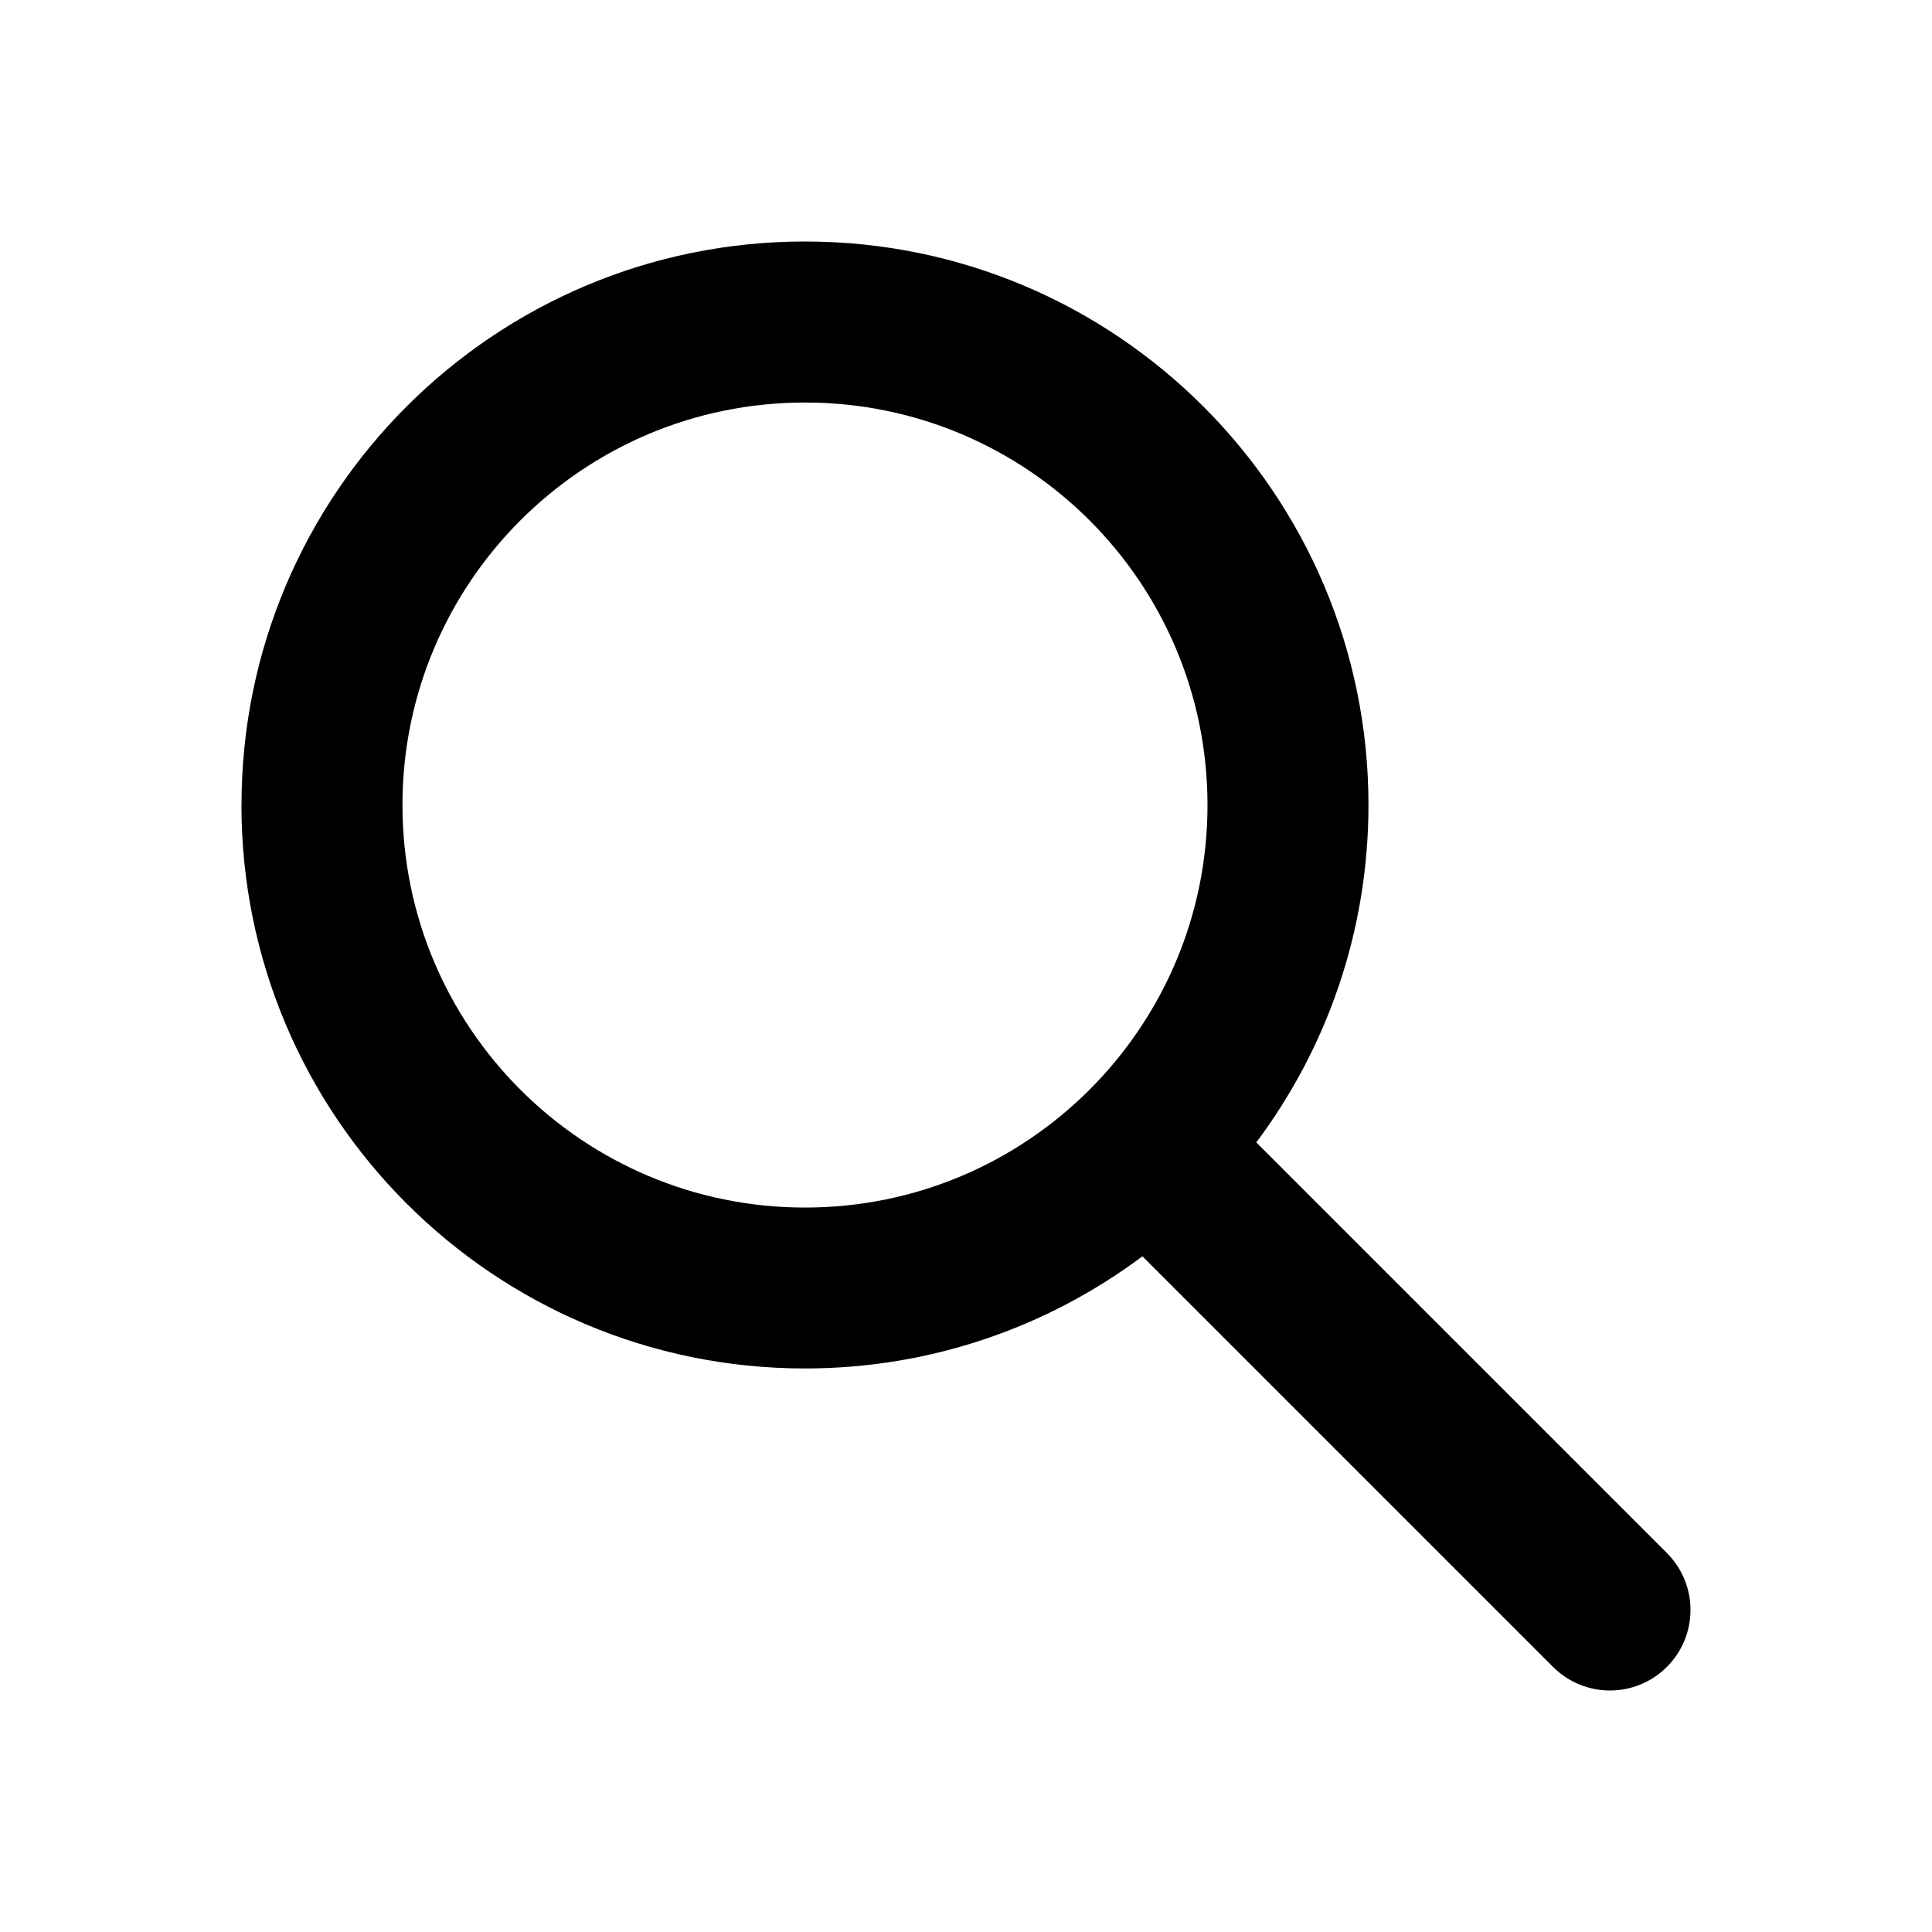
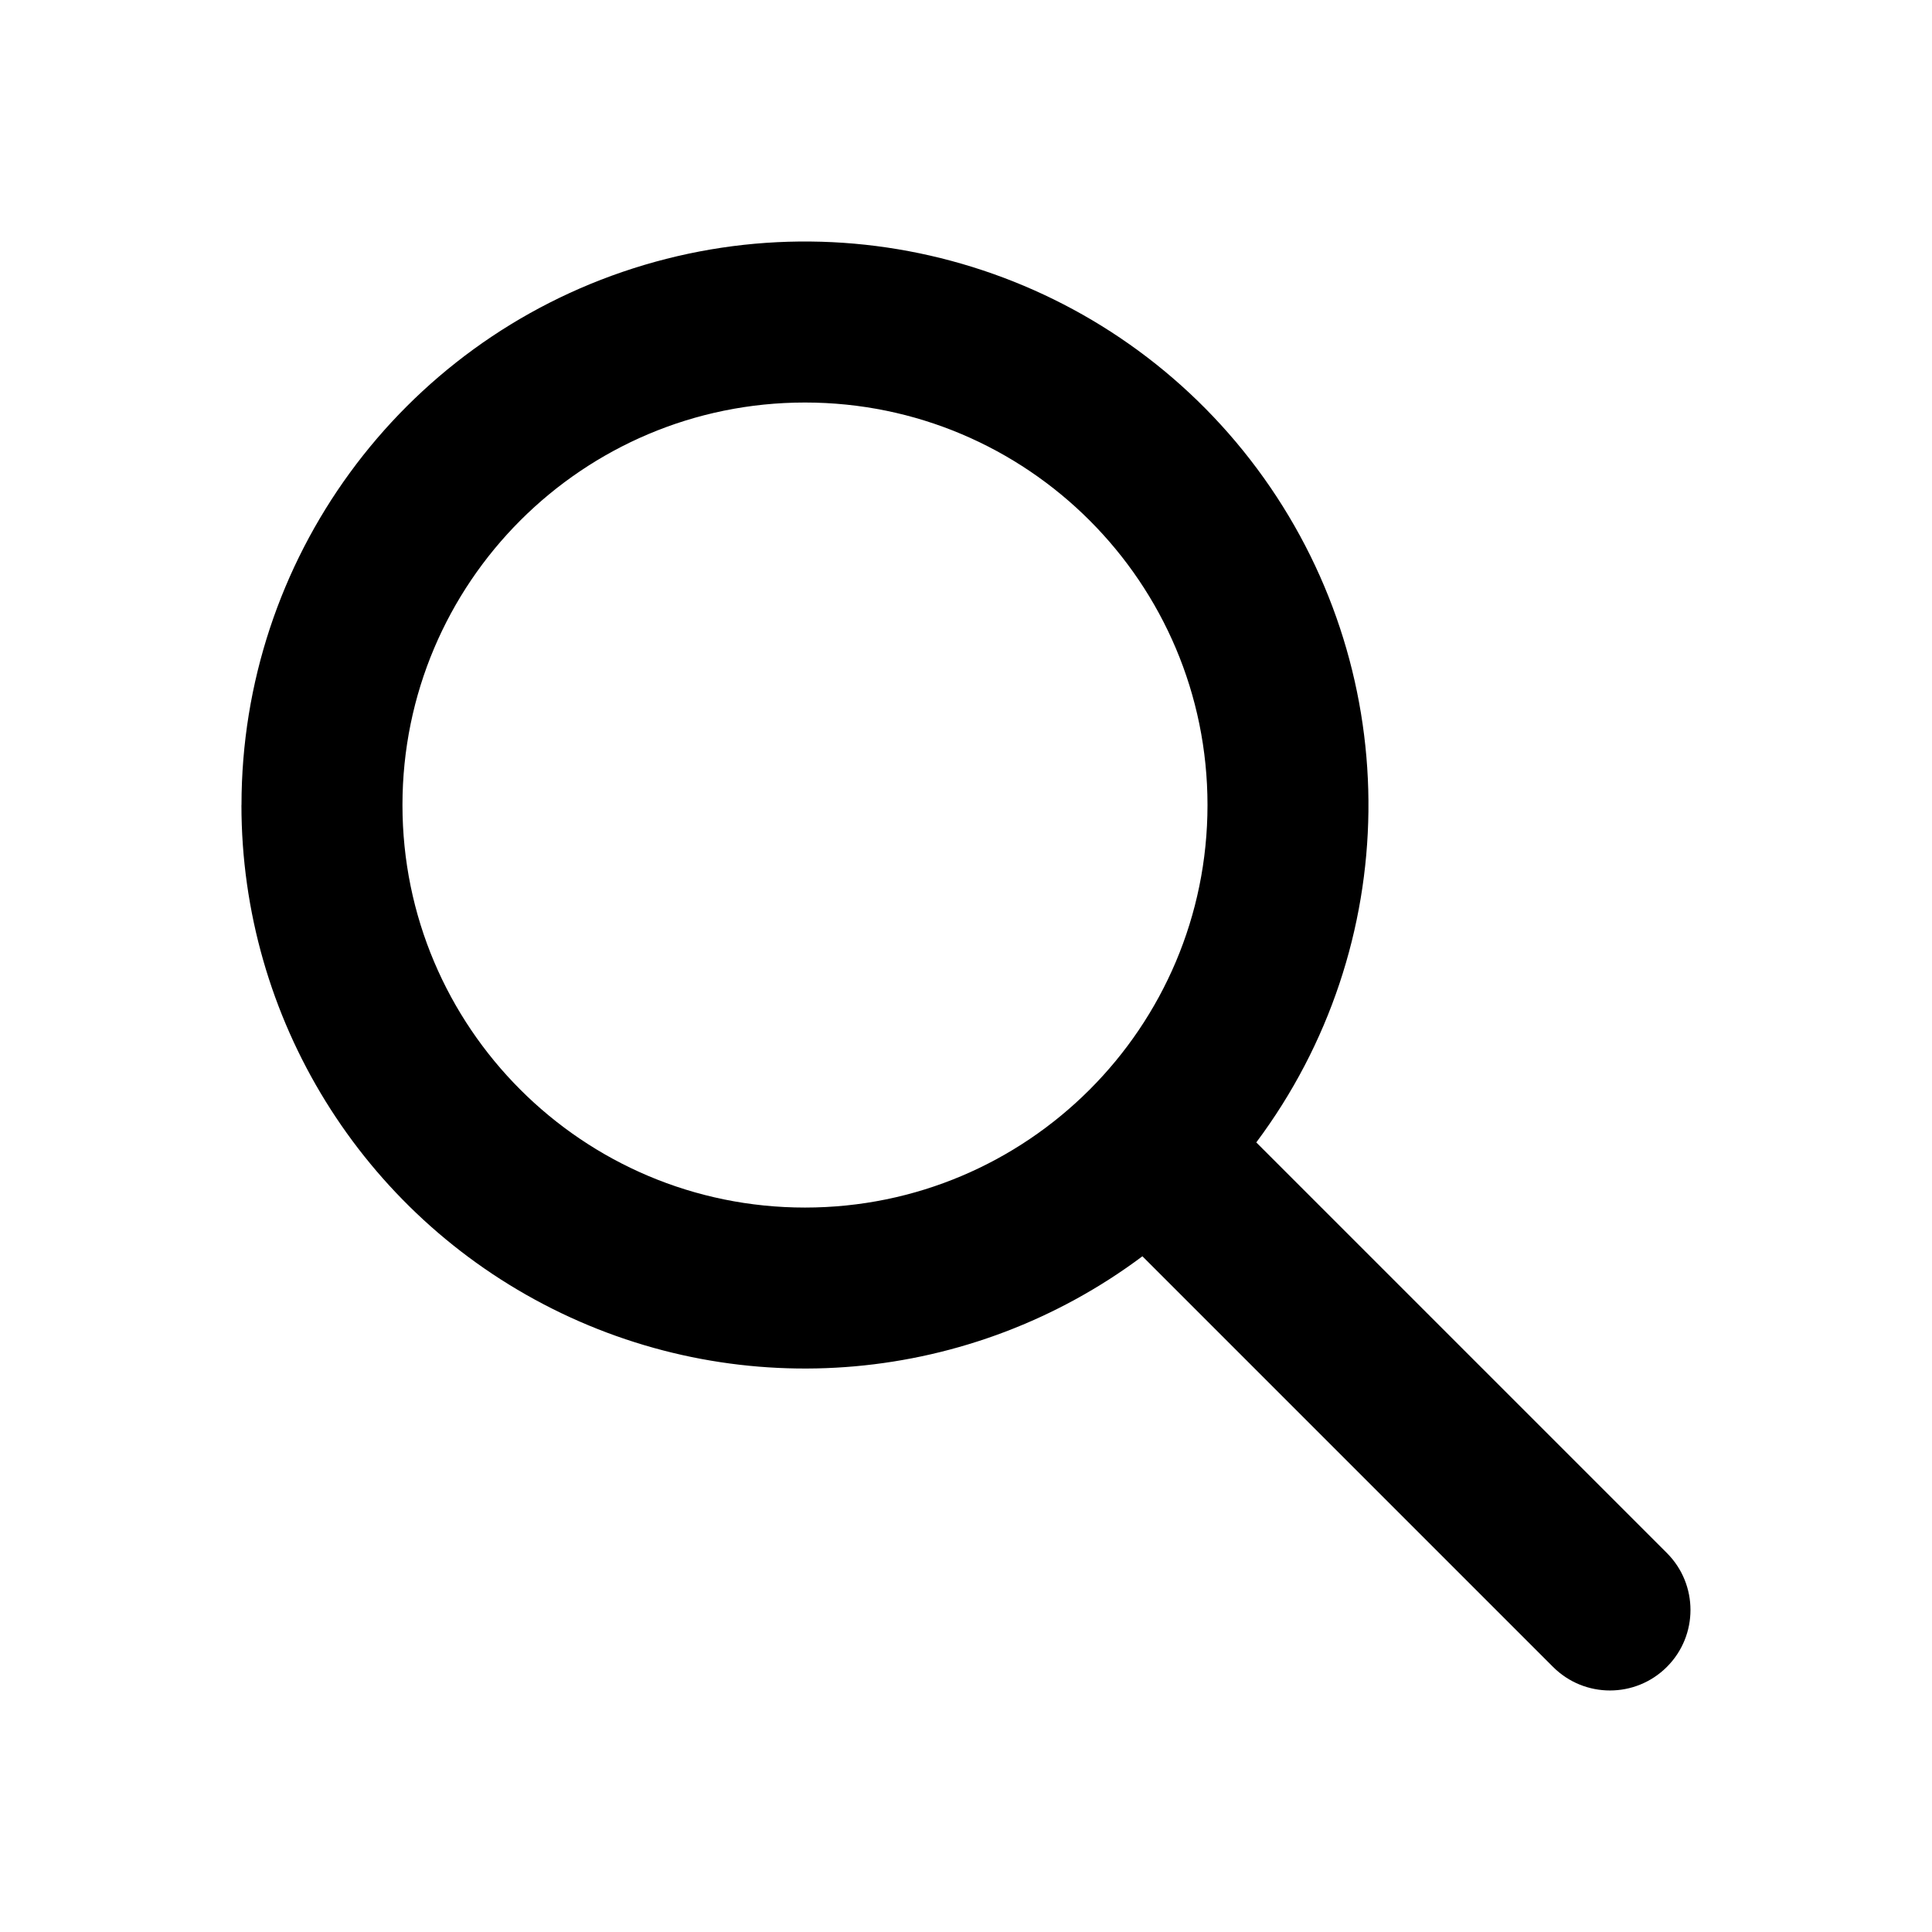
- <svg xmlns="http://www.w3.org/2000/svg" version="1.1" width="32" height="32" viewBox="0 0 32 32">
-   <path d="M13.333 6.667c-3.682 0-6.667 2.985-6.667 6.667s2.985 6.667 6.667 6.667c1.841 0 3.506-0.745 4.714-1.953s1.953-2.873 1.953-4.714c0-3.682-2.985-6.667-6.667-6.667zM4 13.333c0-5.155 4.179-9.333 9.333-9.333s9.333 4.179 9.333 9.333c0 2.096-0.692 4.032-1.858 5.589l6.801 6.801c0.521 0.521 0.521 1.365 0 1.886s-1.365 0.521-1.886 0l-6.801-6.801c-1.558 1.166-3.494 1.858-5.59 1.858-5.155 0-9.333-4.179-9.333-9.333z" />
+ <svg xmlns="http://www.w3.org/2000/svg" width="32" height="32">
+   <path d="M13.333 6.667a6.667 6.667 0 1 0 0 13.334 6.667 6.667 0 0 0 0-13.334zM4 13.333a9.333 9.333 0 1 1 16.808 5.589l6.801 6.801a1.333 1.333 0 1 1-1.886 1.886l-6.801-6.801a9.333 9.333 0 0 1-14.923-7.475z" />
</svg>
